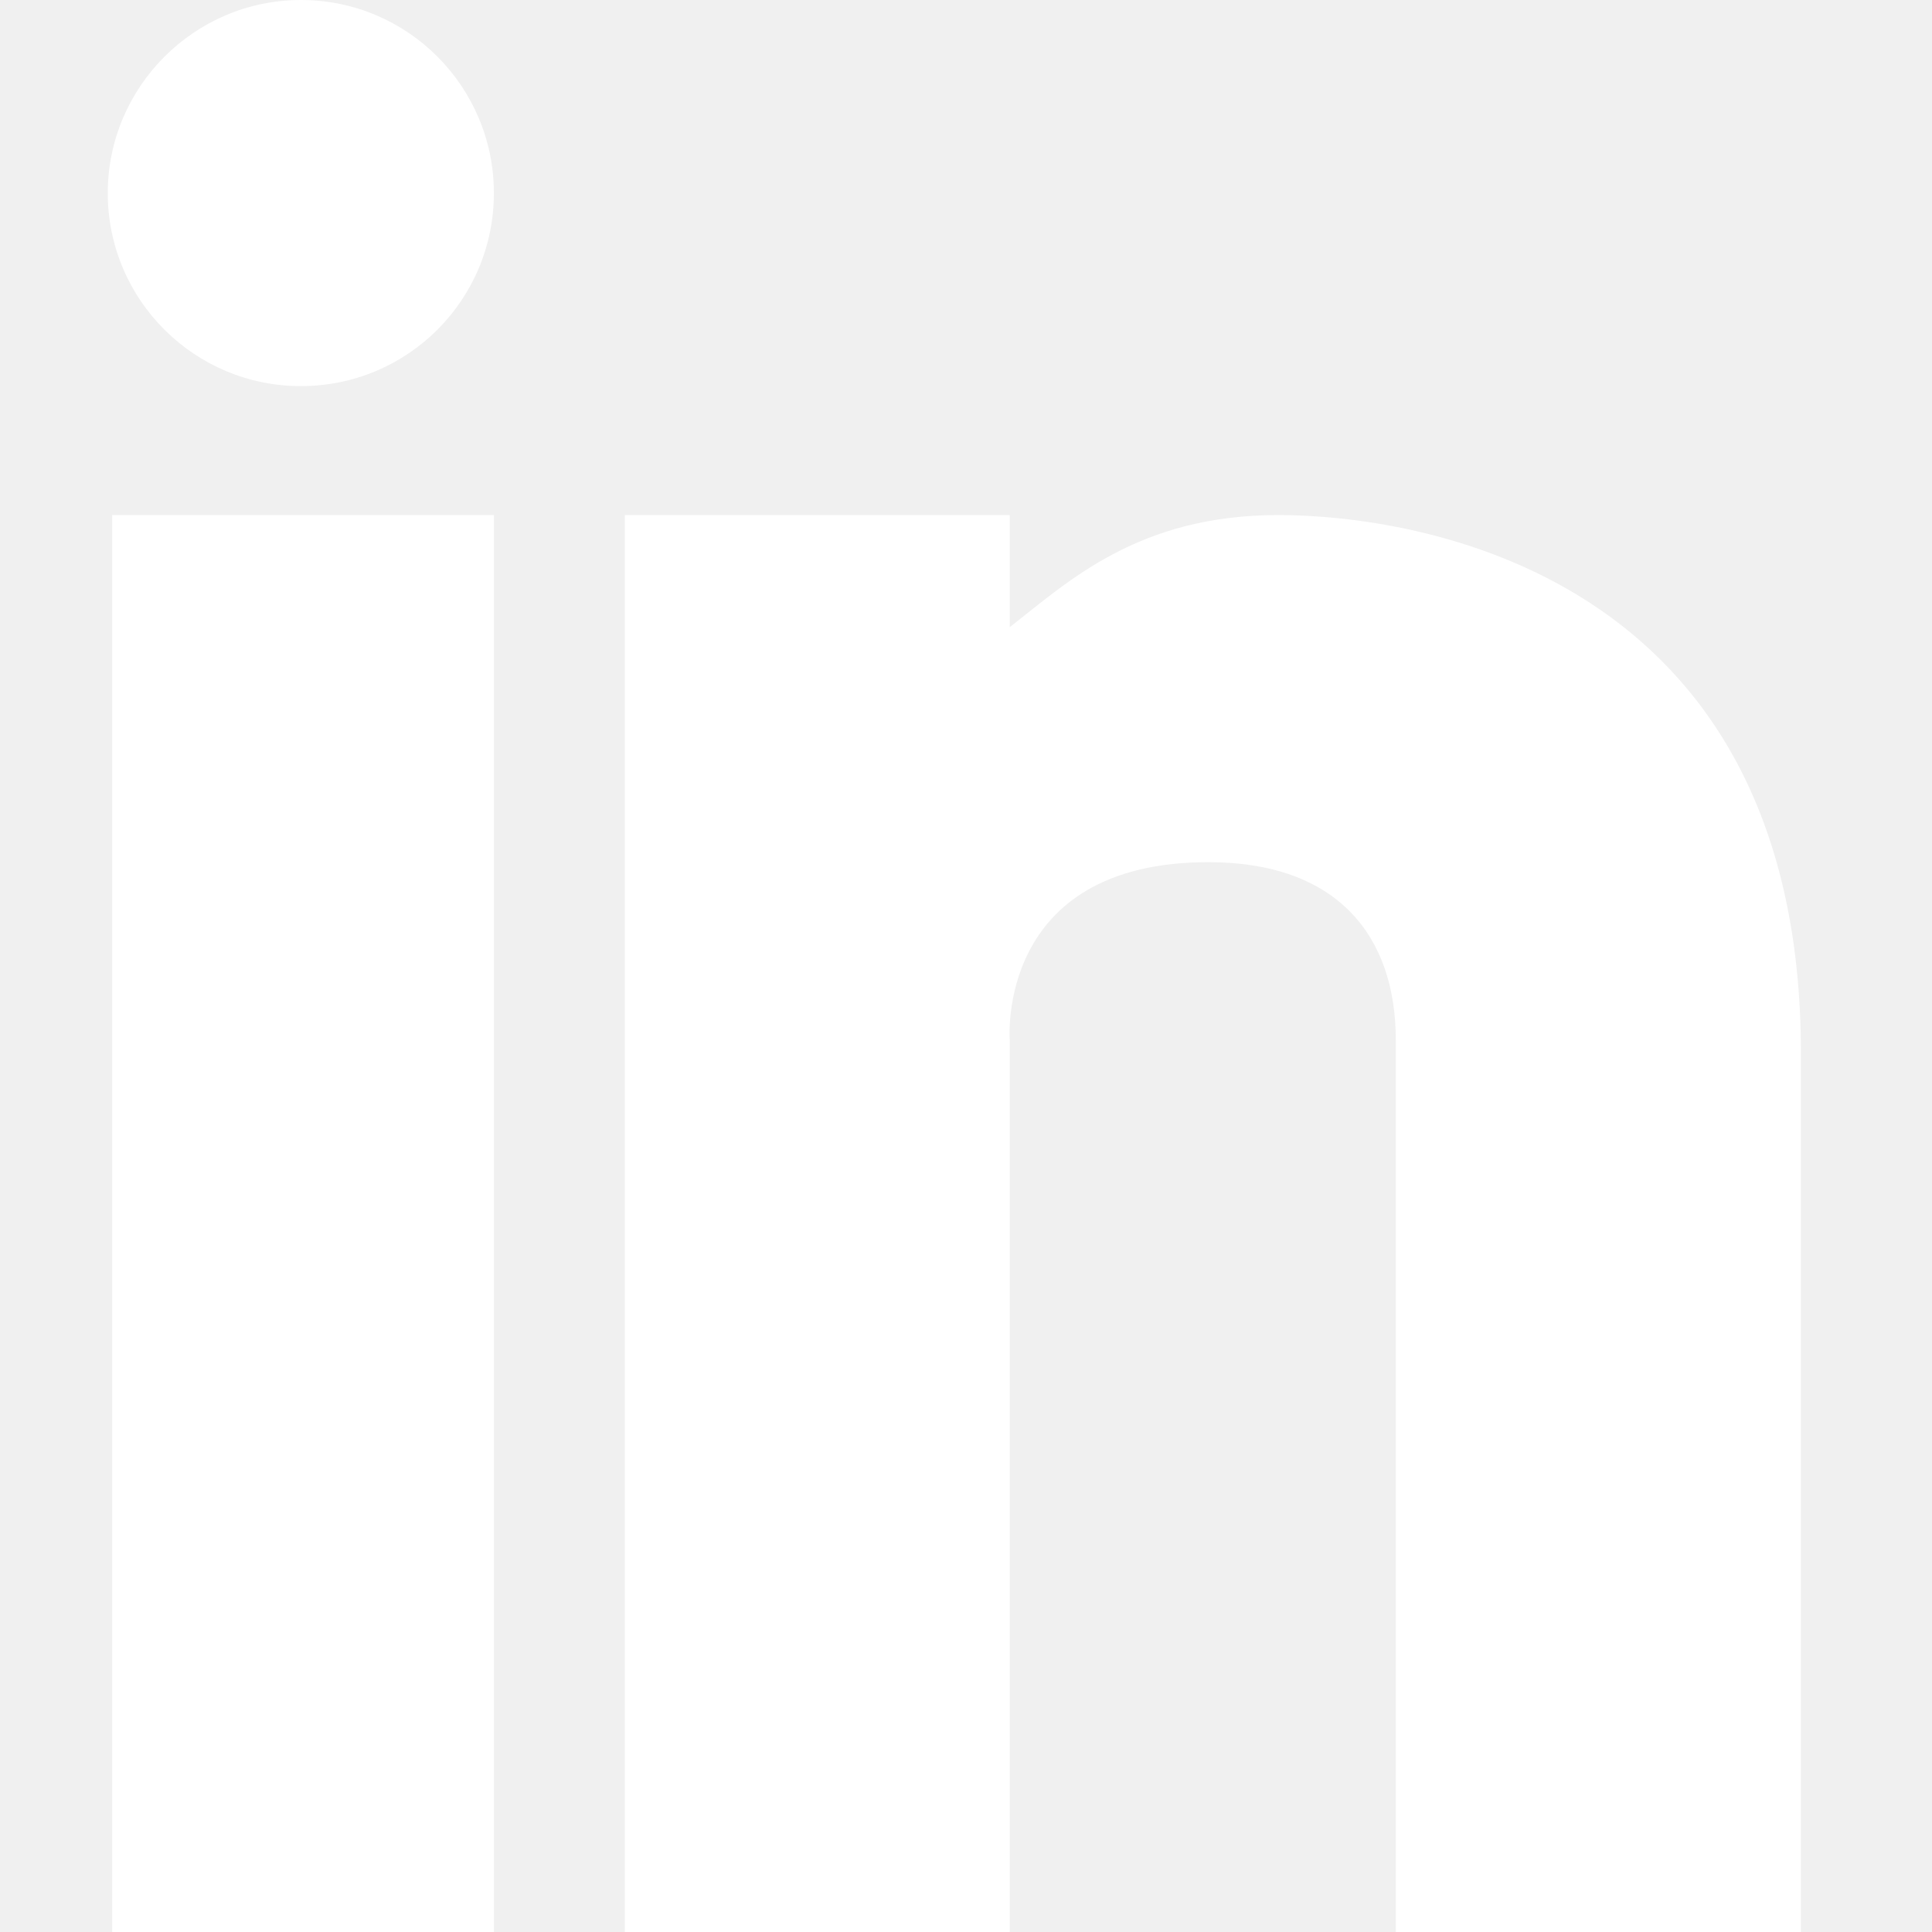
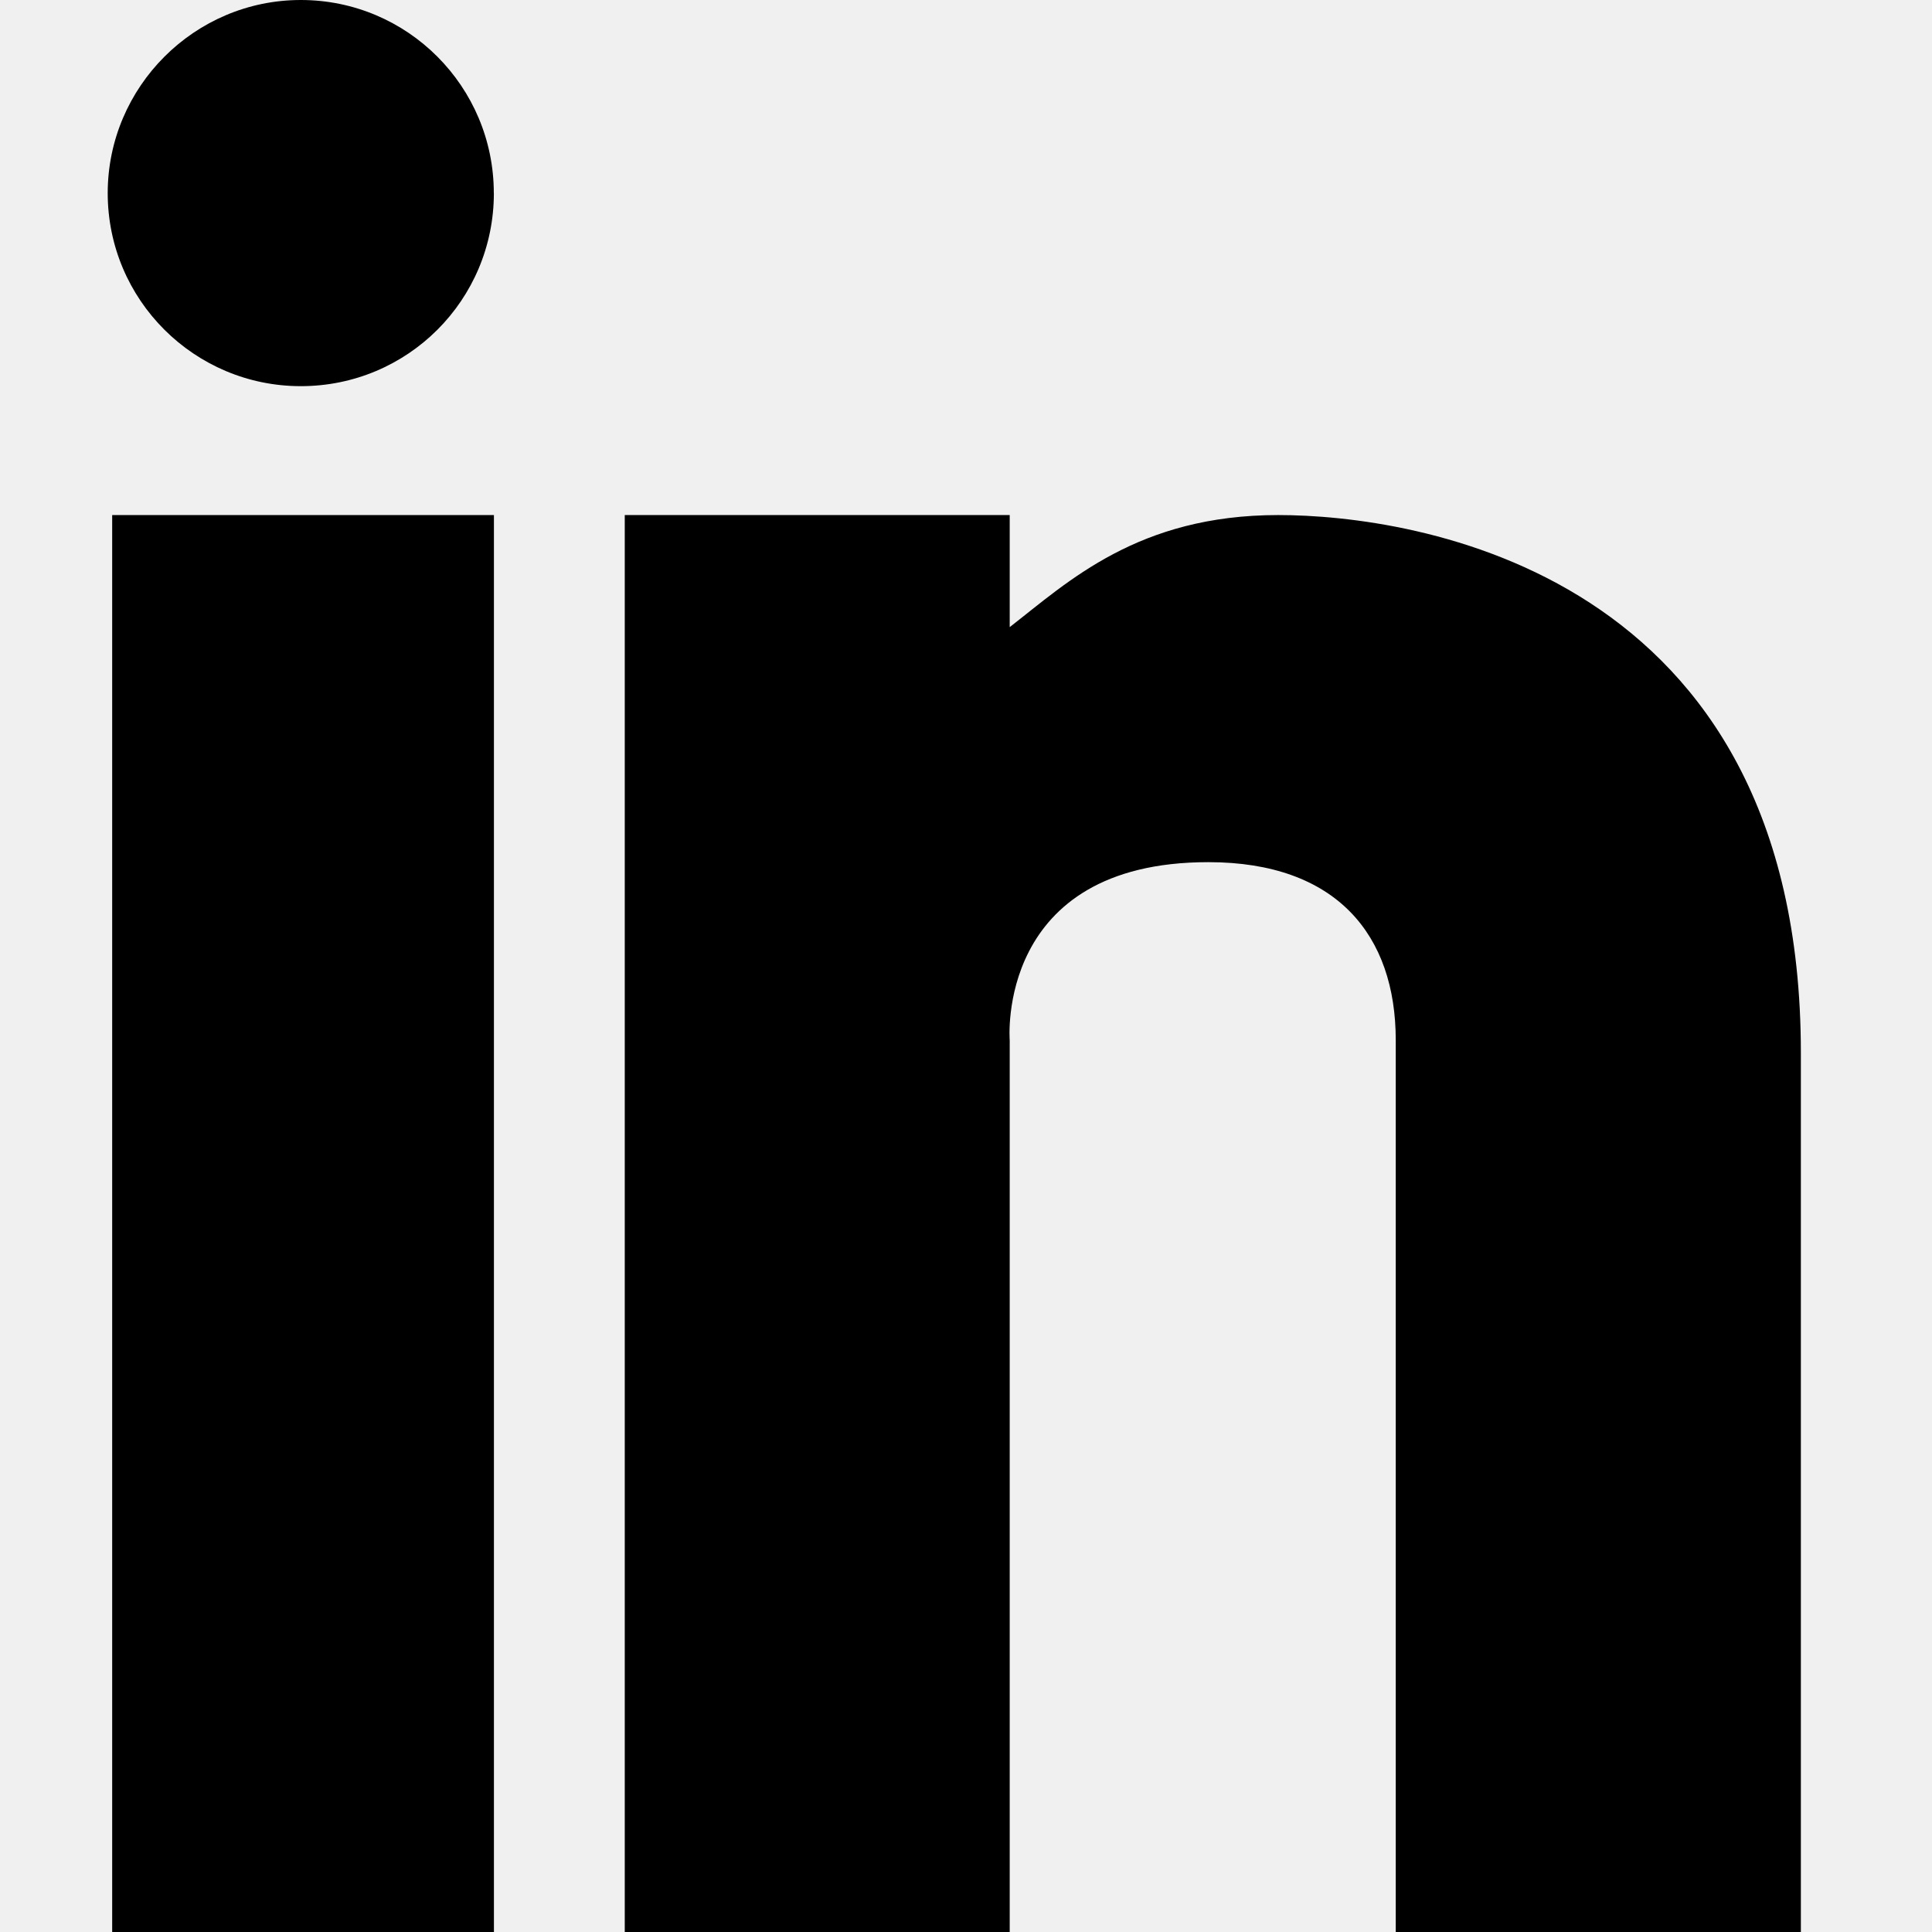
- <svg xmlns="http://www.w3.org/2000/svg" version="1.1" id="Layer_1" x="0px" y="0px" viewBox="0 0 40.32 40.32" style="enable-background:new 0 0 40.32 40.32;" xml:space="preserve">
-   <style type="text/css">
- 	.st0{fill:#FFFFFF;}
- </style>
-   <g>
-     <rect x="2.341" y="10.749" class="st0" width="7.967" height="29.571" />
-     <path class="st0" d="M26.677,10.749c-2.93,0-4.385,1.391-5.604,2.339v-2.339h-8.034V40.32h8.034V21.709   c0,0-0.302-3.716,4.146-3.716c2.678,0,3.911,1.525,3.911,3.716V40.32h8.454V21.971C37.584,11.891,29.473,10.749,26.677,10.749   L26.677,10.749z" />
-     <path class="st0" d="M10.307,4.029c0,2.231-1.798,4.029-4.029,4.029c-2.218,0-4.029-1.798-4.029-4.029C2.25,1.811,4.061,0,6.279,0   C8.51,0,10.307,1.811,10.307,4.029L10.307,4.029z" />
-   </g>
+ <svg xmlns="http://www.w3.org/2000/svg" version="1.1" width="32" height="32" viewBox="0 0 32 32">
+   <path d="M1.858 8.531h6.323v23.469h-6.323v-23.469z" />
+   <path d="M21.172 8.531c-2.325 0-3.48 1.104-4.448 1.856v-1.856h-6.376v23.469h6.376v-14.771c0 0-0.24-2.949 3.29-2.949 2.125 0 3.104 1.21 3.104 2.949v14.771h6.71v-14.563c0-8-6.437-8.906-8.656-8.906v0z" />
+   <path d="M8.18 3.198c0 1.771-1.427 3.198-3.198 3.198-1.76 0-3.198-1.427-3.198-3.198 0.001-1.76 1.438-3.198 3.198-3.198 1.771 0 3.197 1.437 3.197 3.198v0z" />
</svg>
